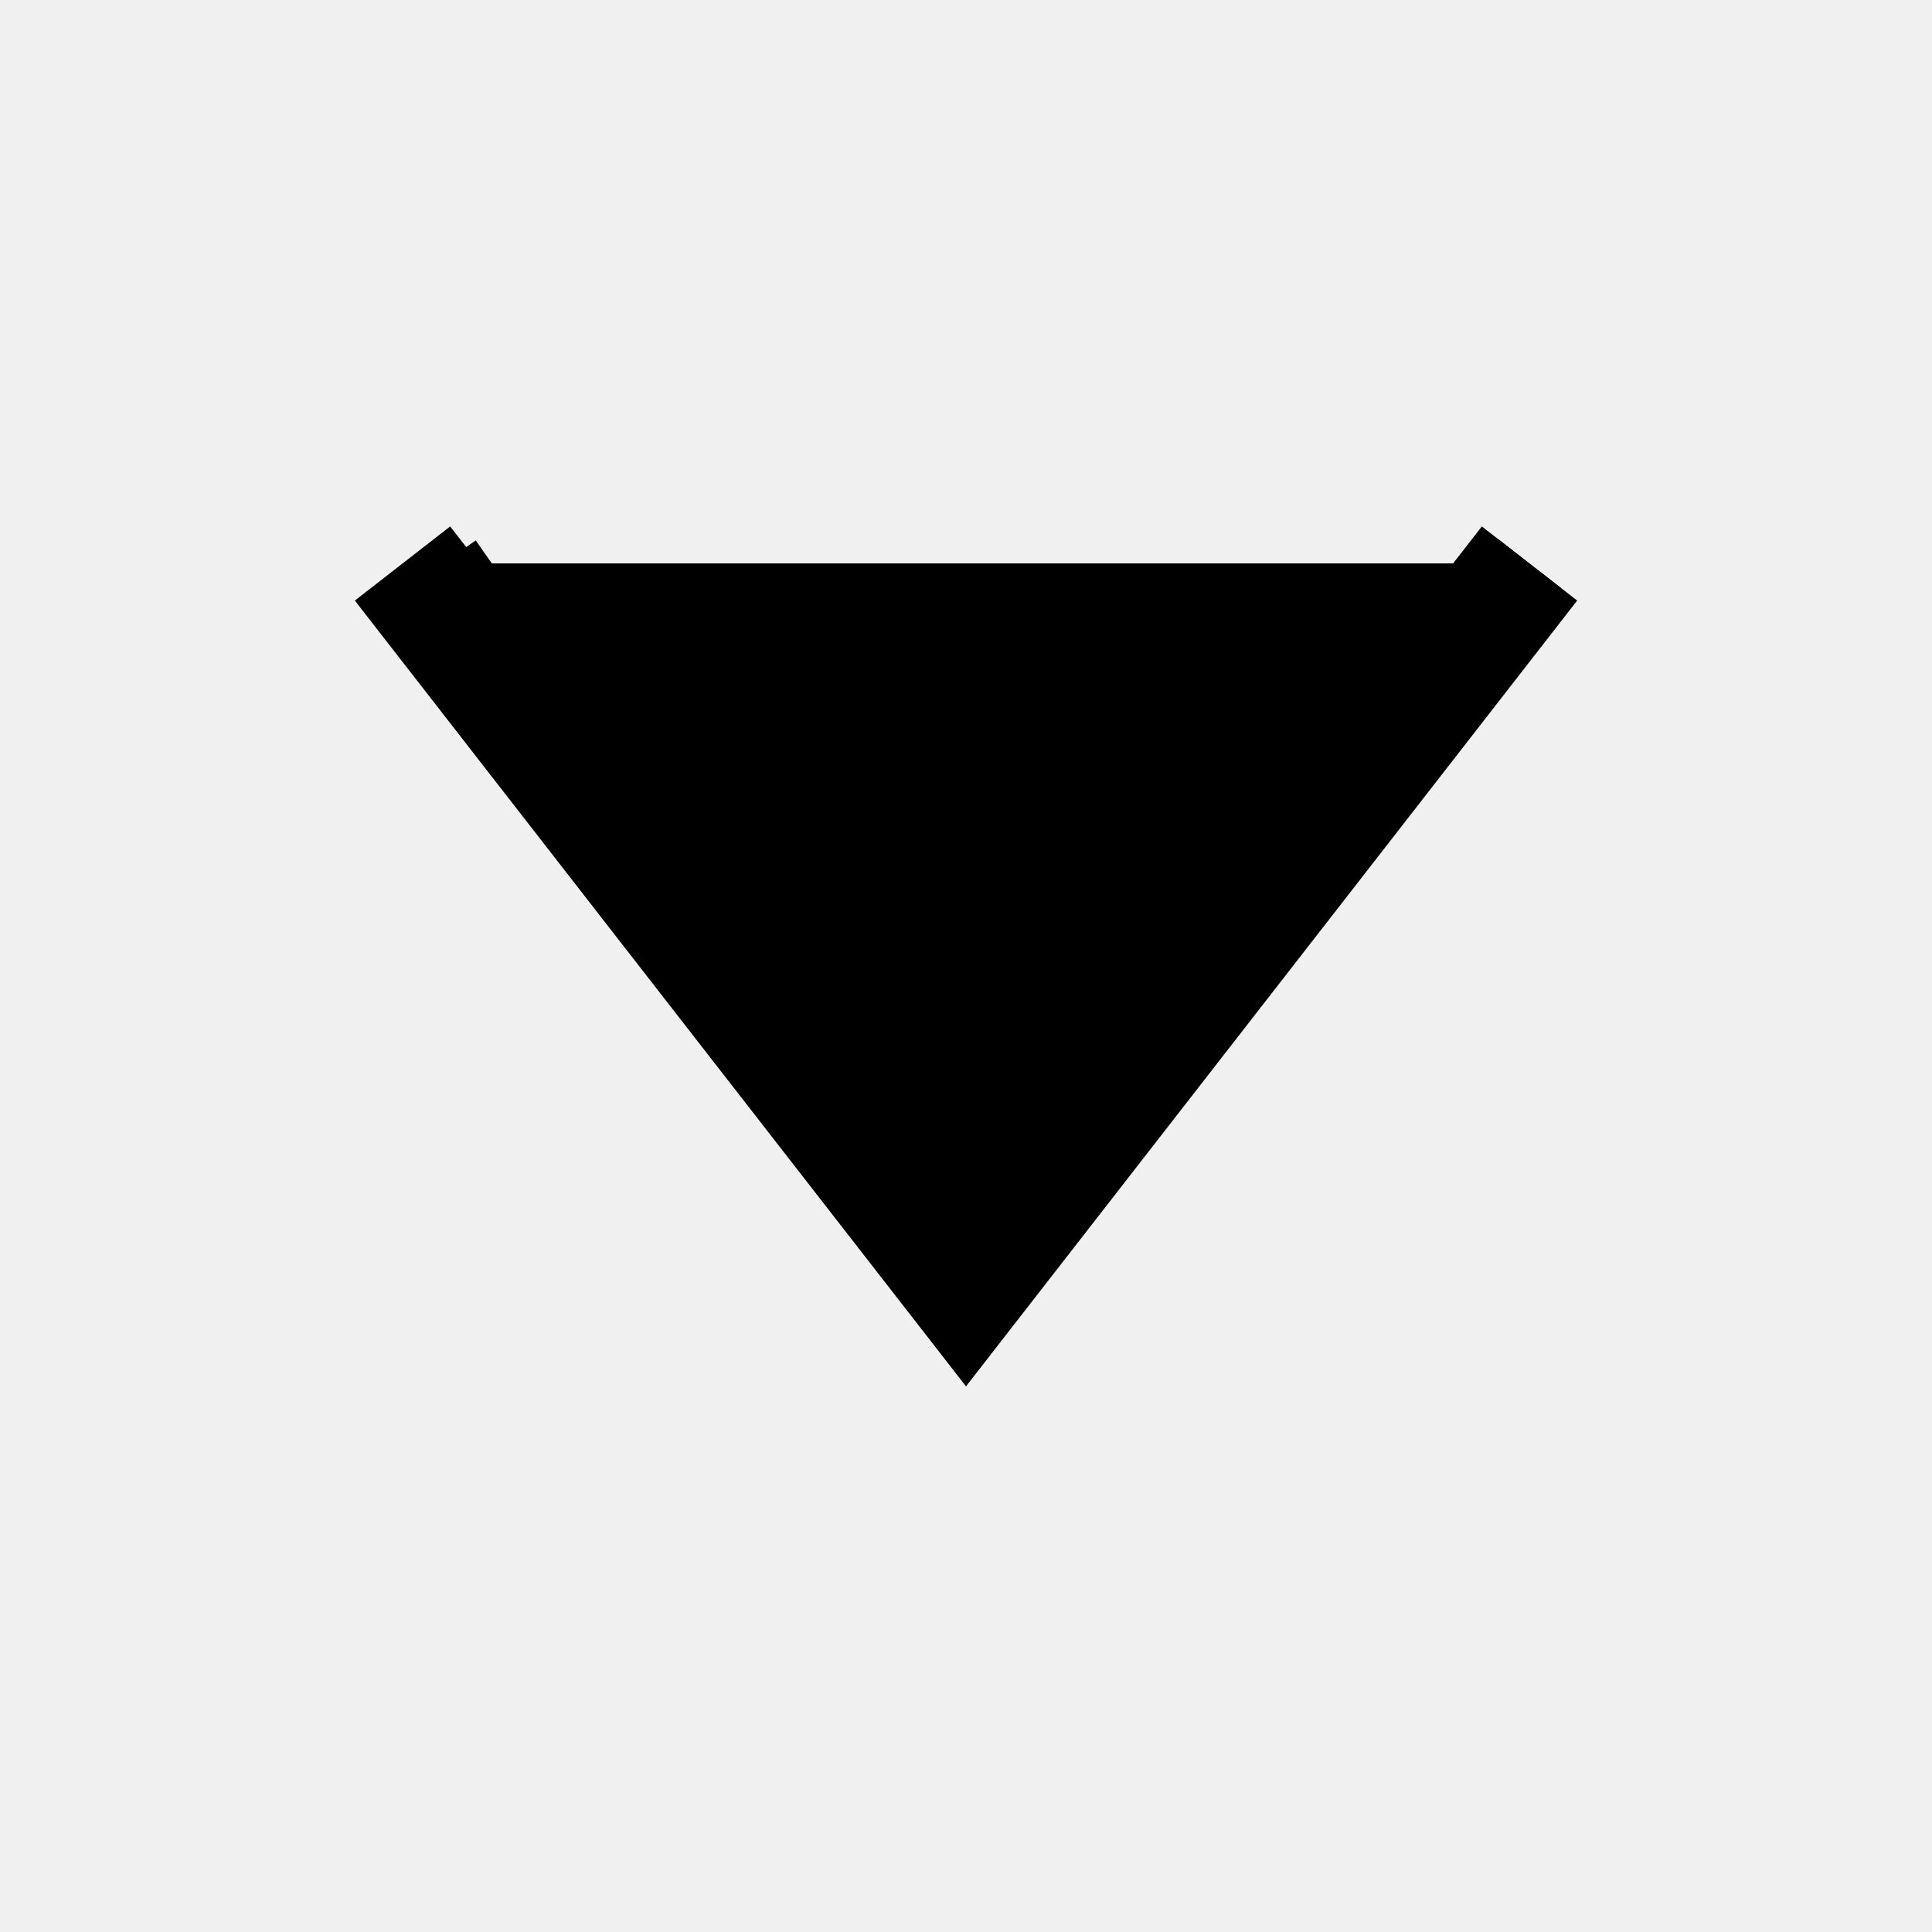
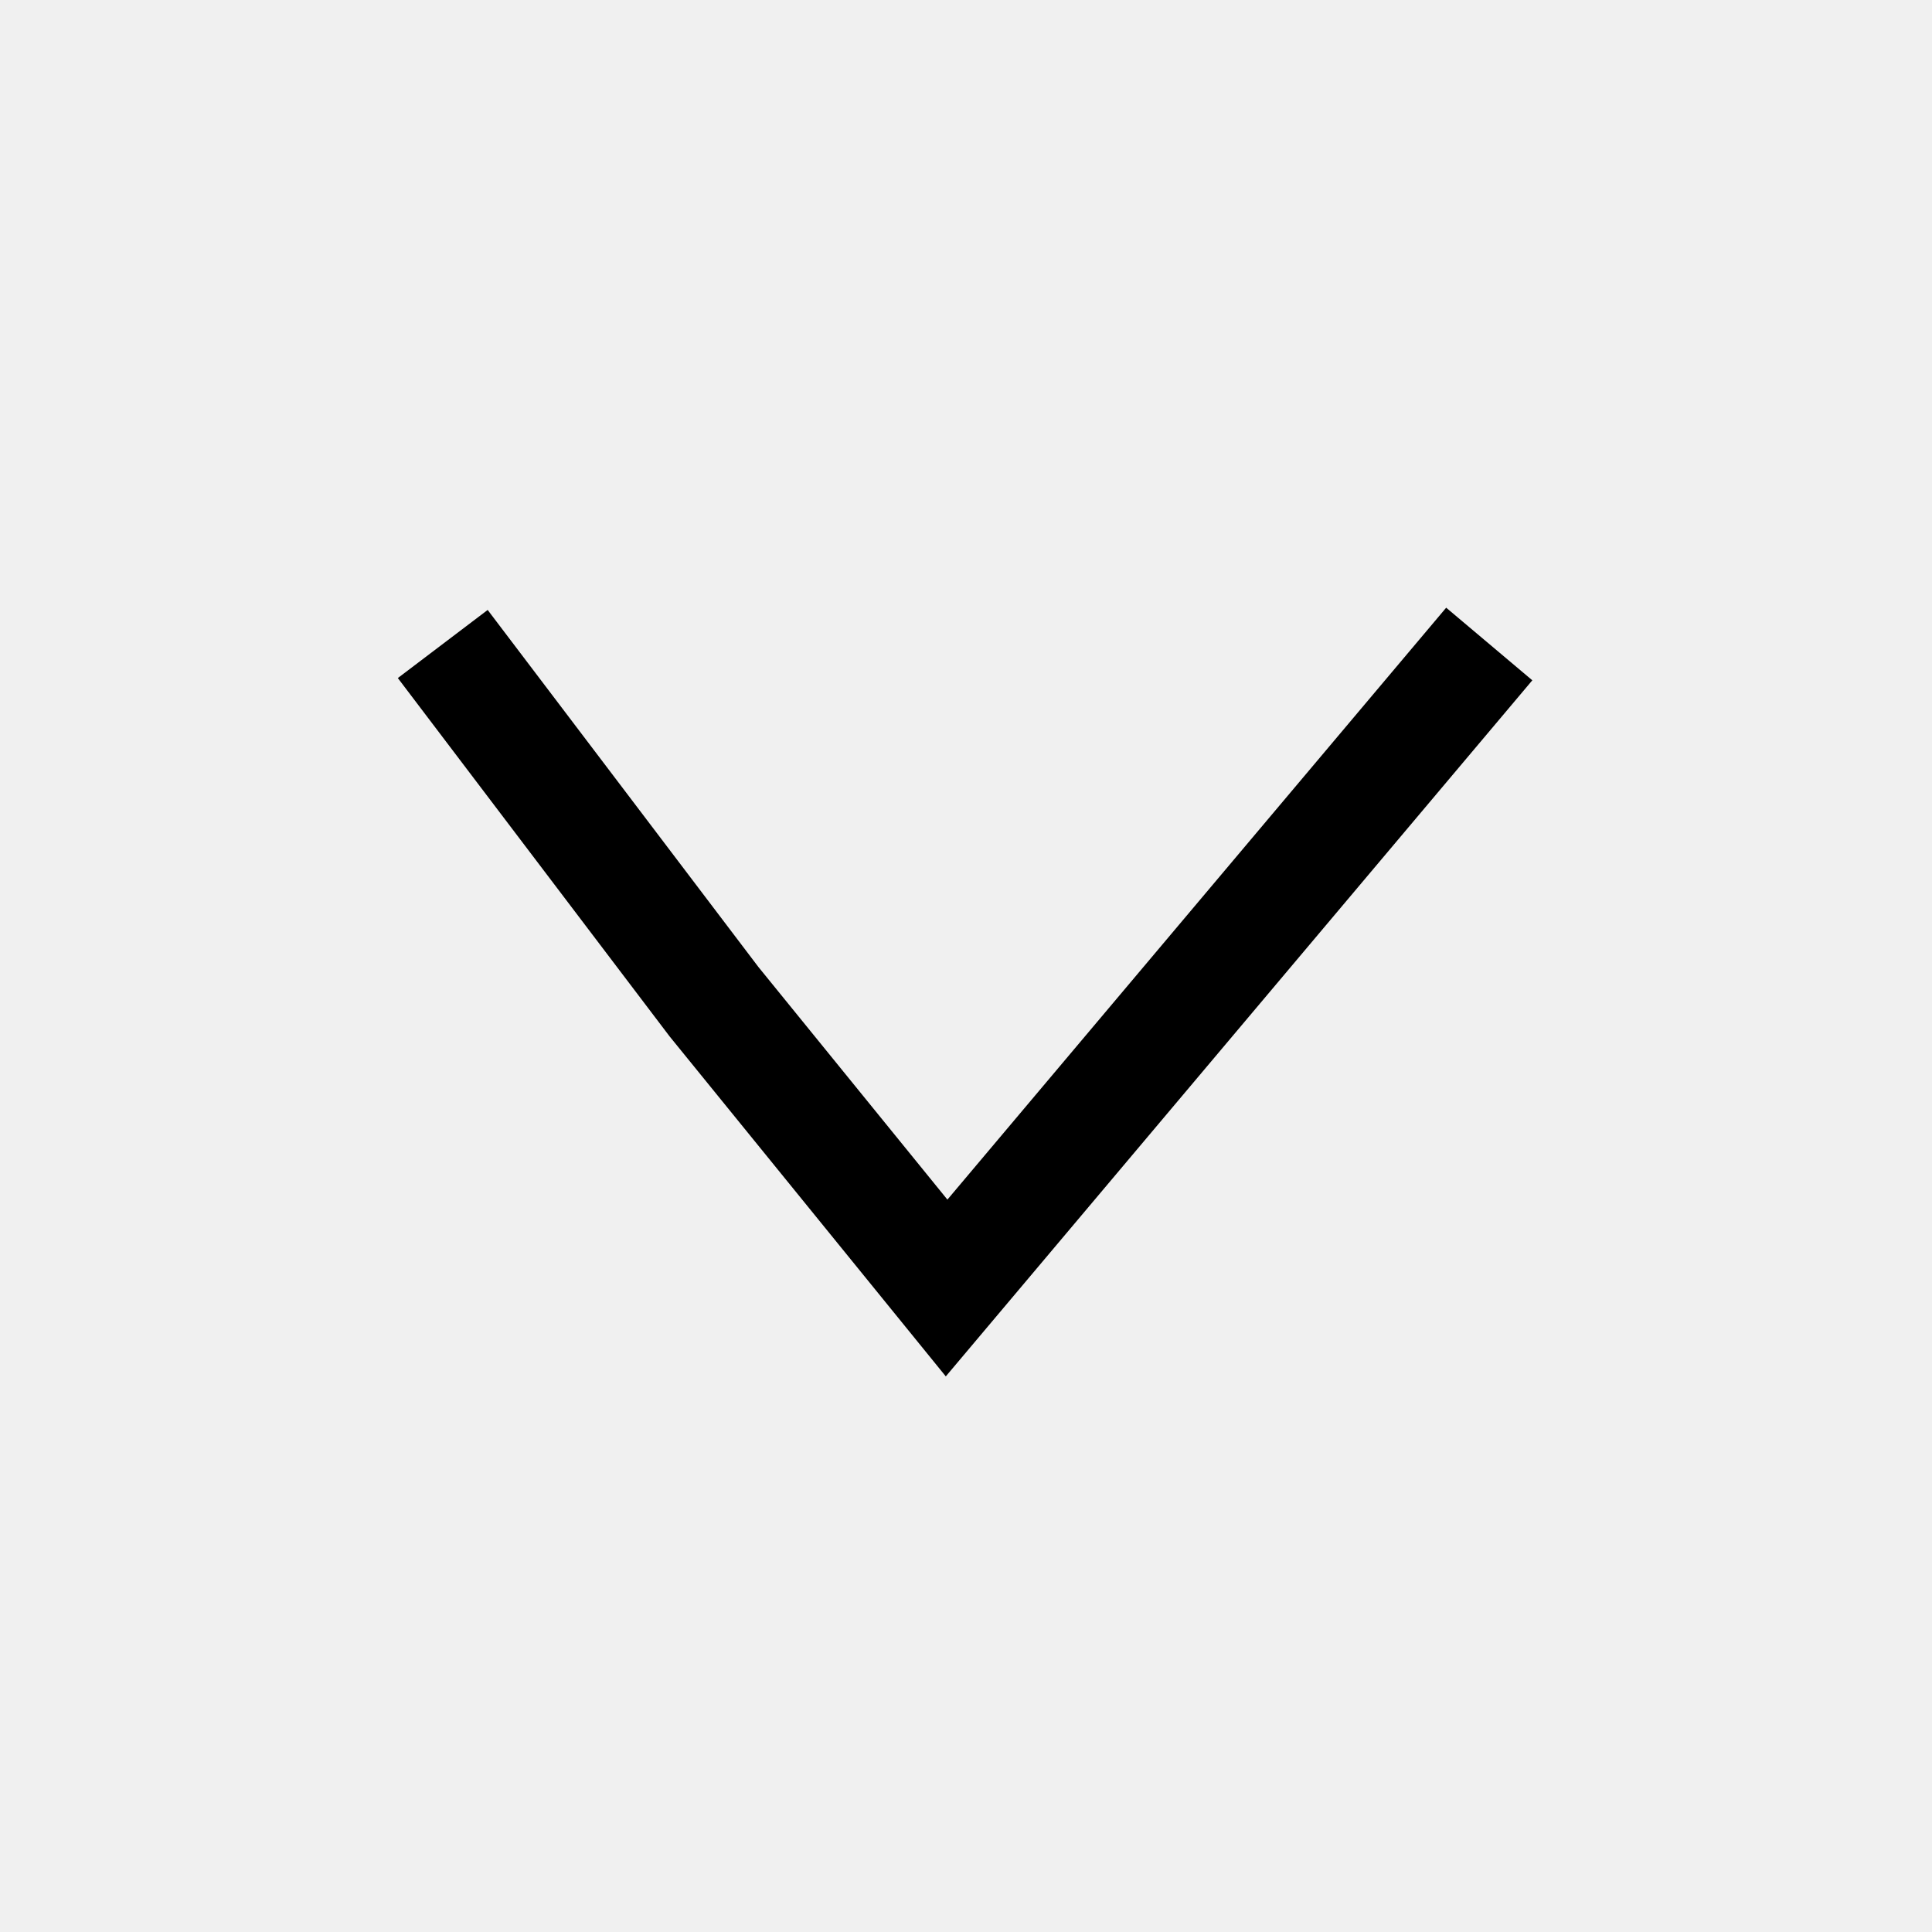
<svg xmlns="http://www.w3.org/2000/svg" width="24" height="24" viewBox="0 0 24 24" fill="currentColor">
-   <g clip-path="url(#clip0_1175_5001)">
-     <path d="M19 7L12 16L5 7" stroke="currentColor" stroke-width="1.5" />
-     <path d="M19 7L12 16L9 12L5.5 7" stroke="currentColor" />
-   </g>
-   <defs>
-     <clipPath id="clip0_1175_5001">
-       <rect width="24" height="24" fill="white" transform="matrix(0 1 -1 0 24 0)" />
-     </clipPath>
-   </defs>
+   <path fill-rule="evenodd" clip-rule="evenodd" d="M11.769 14.902L17.965 7.549L19.035 8.451L11.749 17.098L8.32 12.877L4.942 8.423L6.058 7.577L9.421 12.012L11.769 14.902Z" fill="currentColor" />
</svg>
